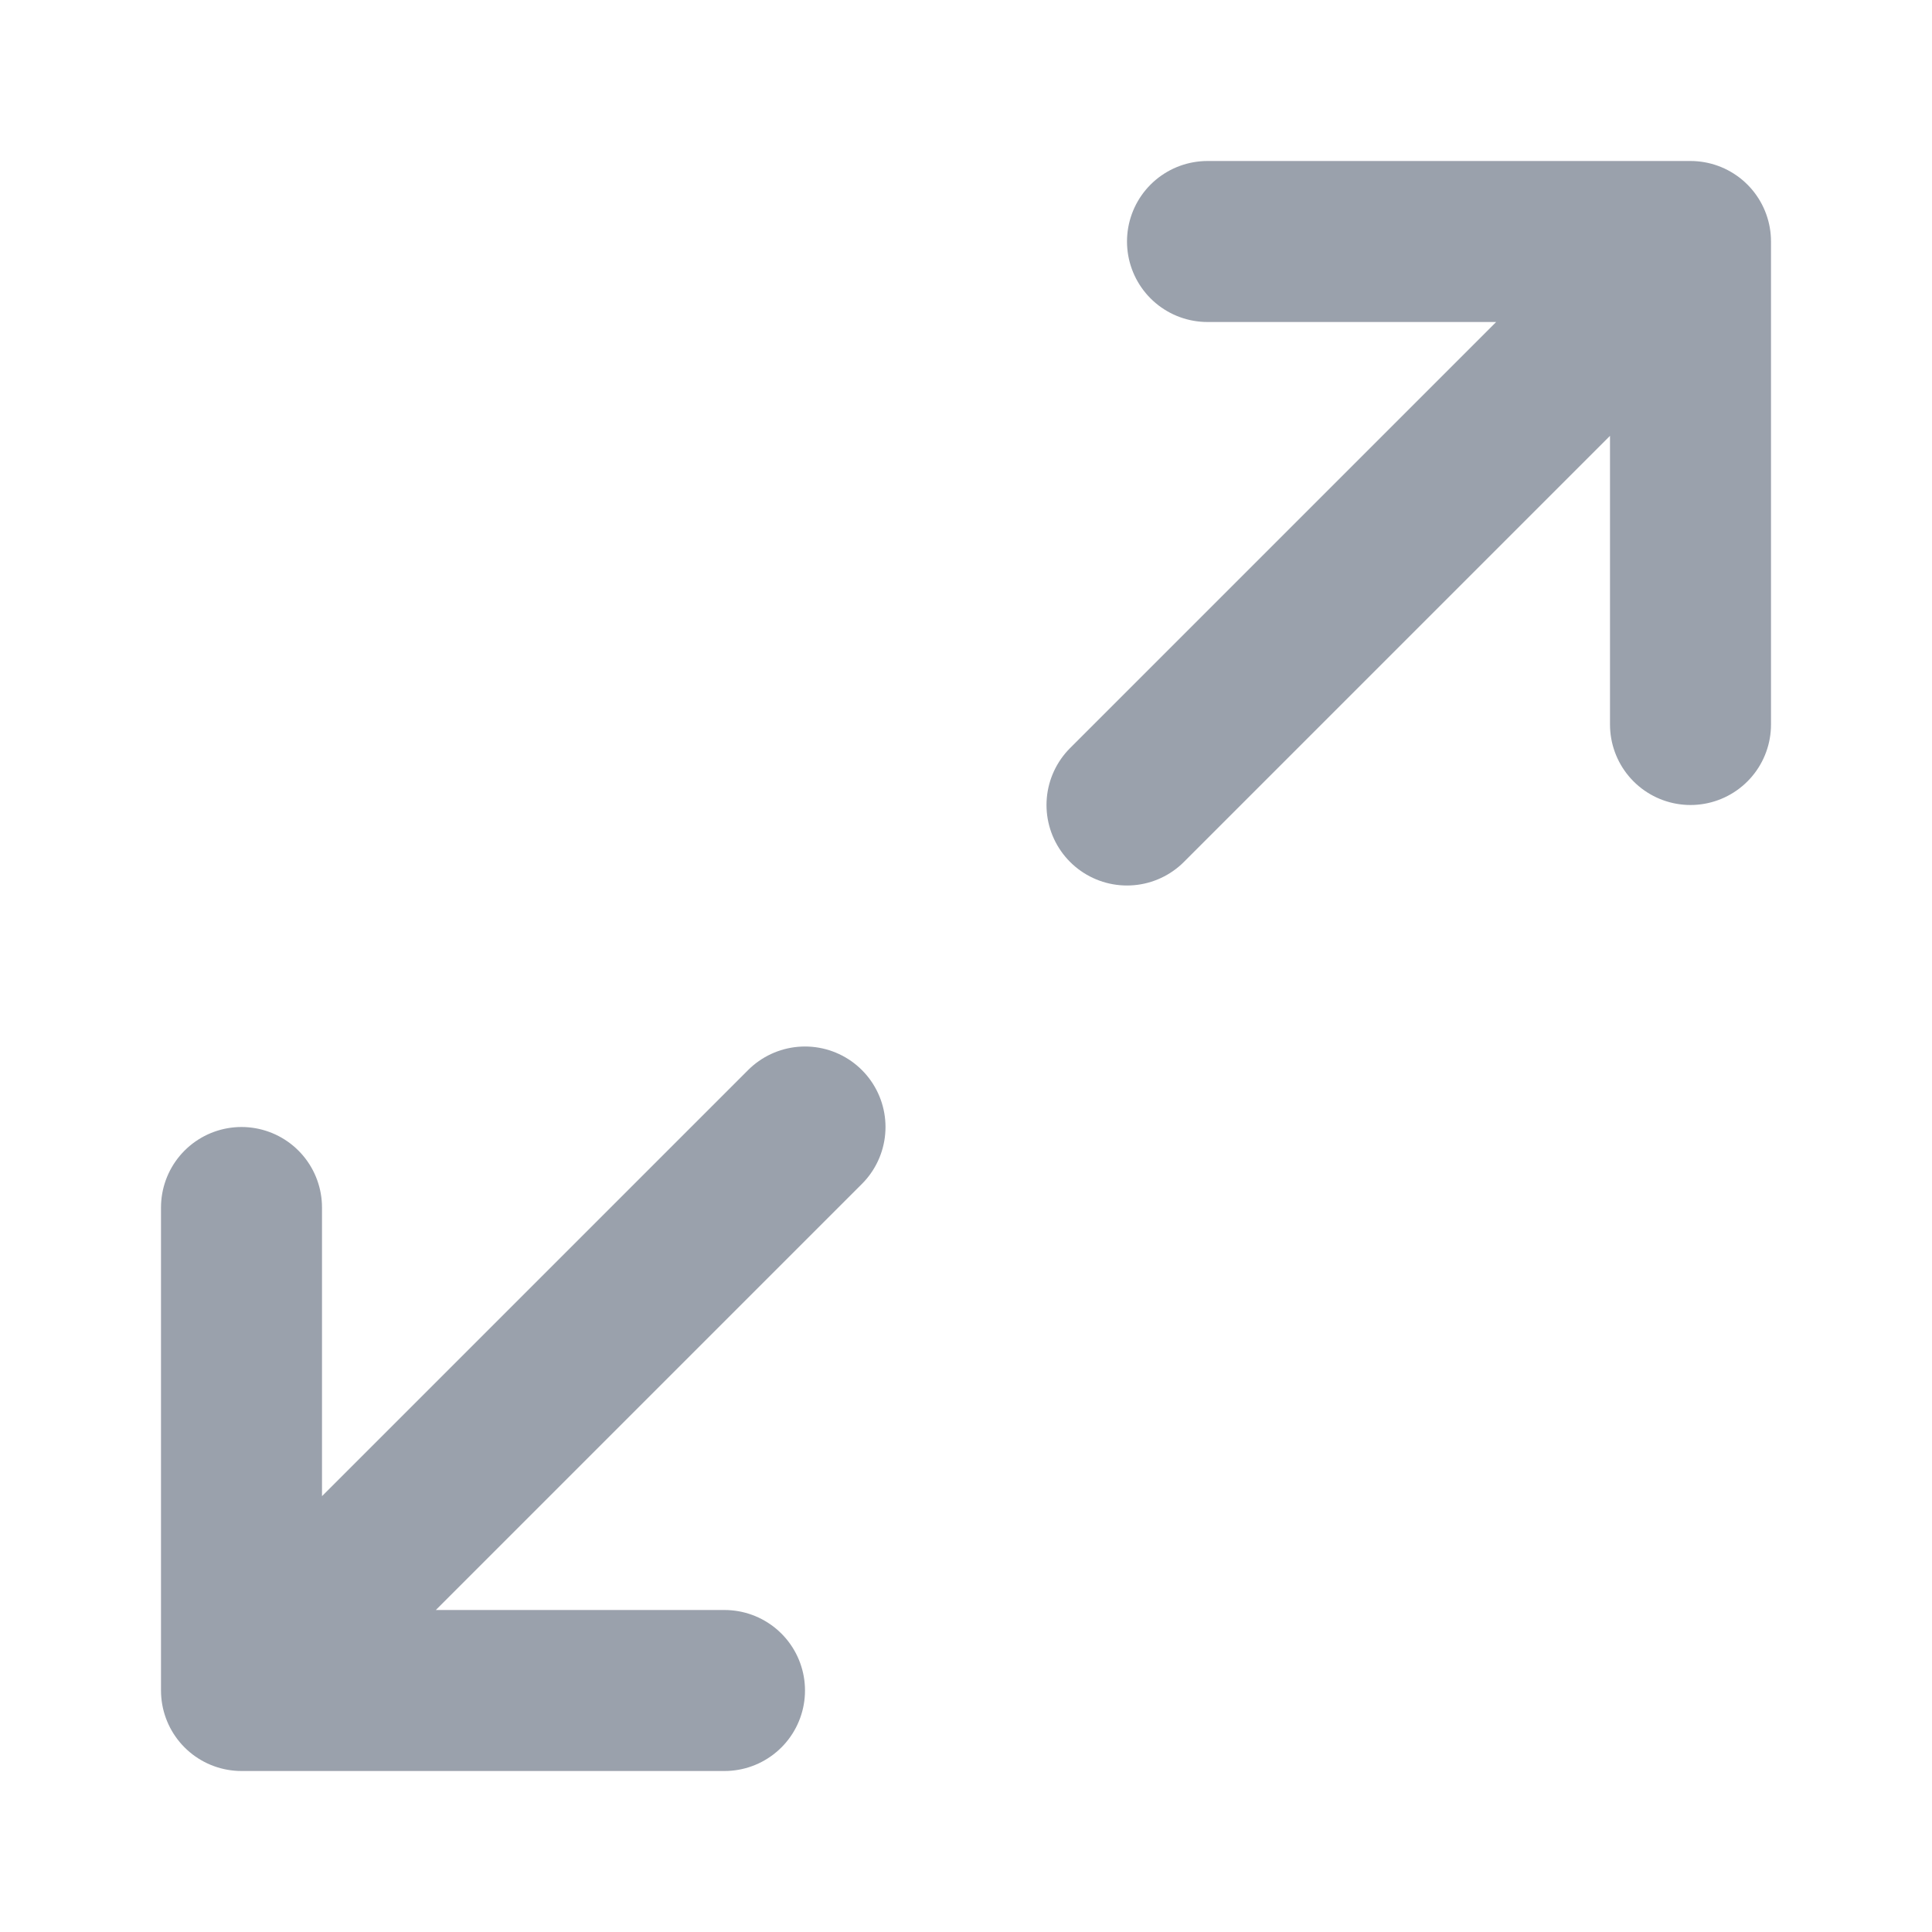
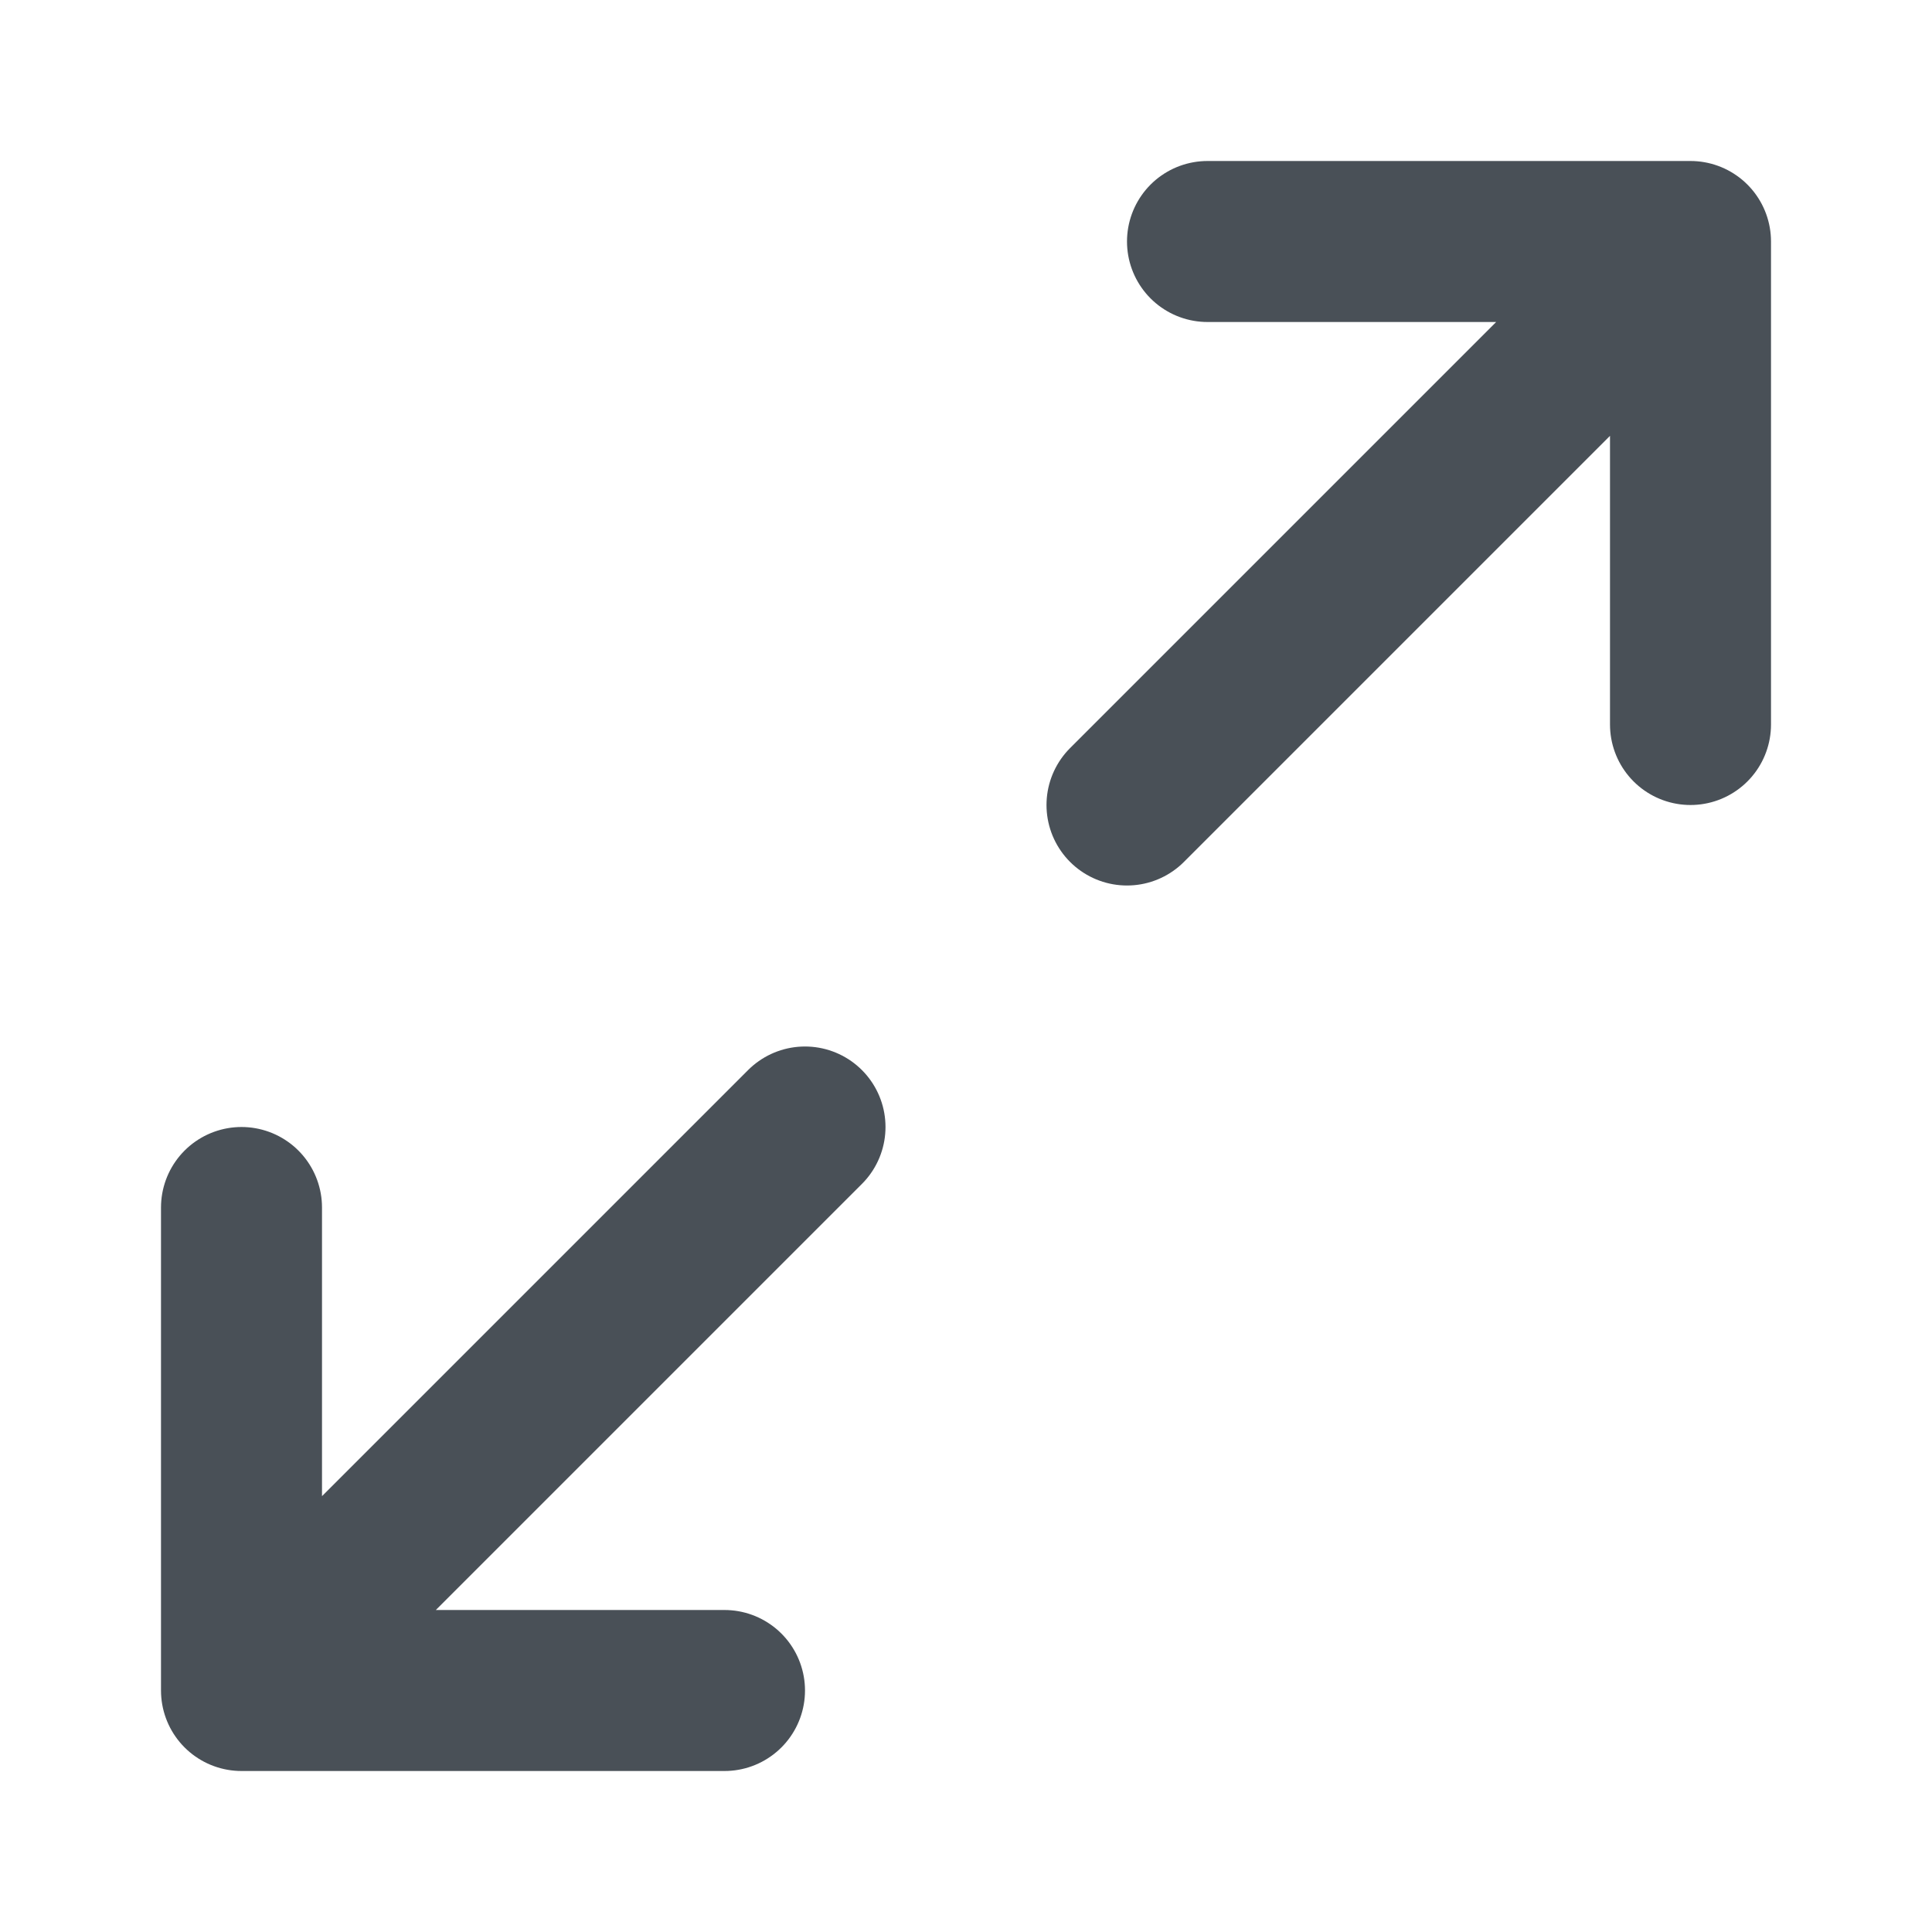
<svg xmlns="http://www.w3.org/2000/svg" viewBox="0 0 24 24" width="24" height="24" fill="none" stroke="currentColor" stroke-width="2" stroke-linecap="round" stroke-linejoin="round">
  <style>
-     :root { color: #9aa1ac; }
-     @media (prefers-color-scheme: light) {
-       :root { color: #495057; }
-     }
+     :root { color: #495057; }
  </style>
  <path d="M15 3h6v6M9 21H3v-6M21 3l-7 7M3 21l7-7" />
</svg>
